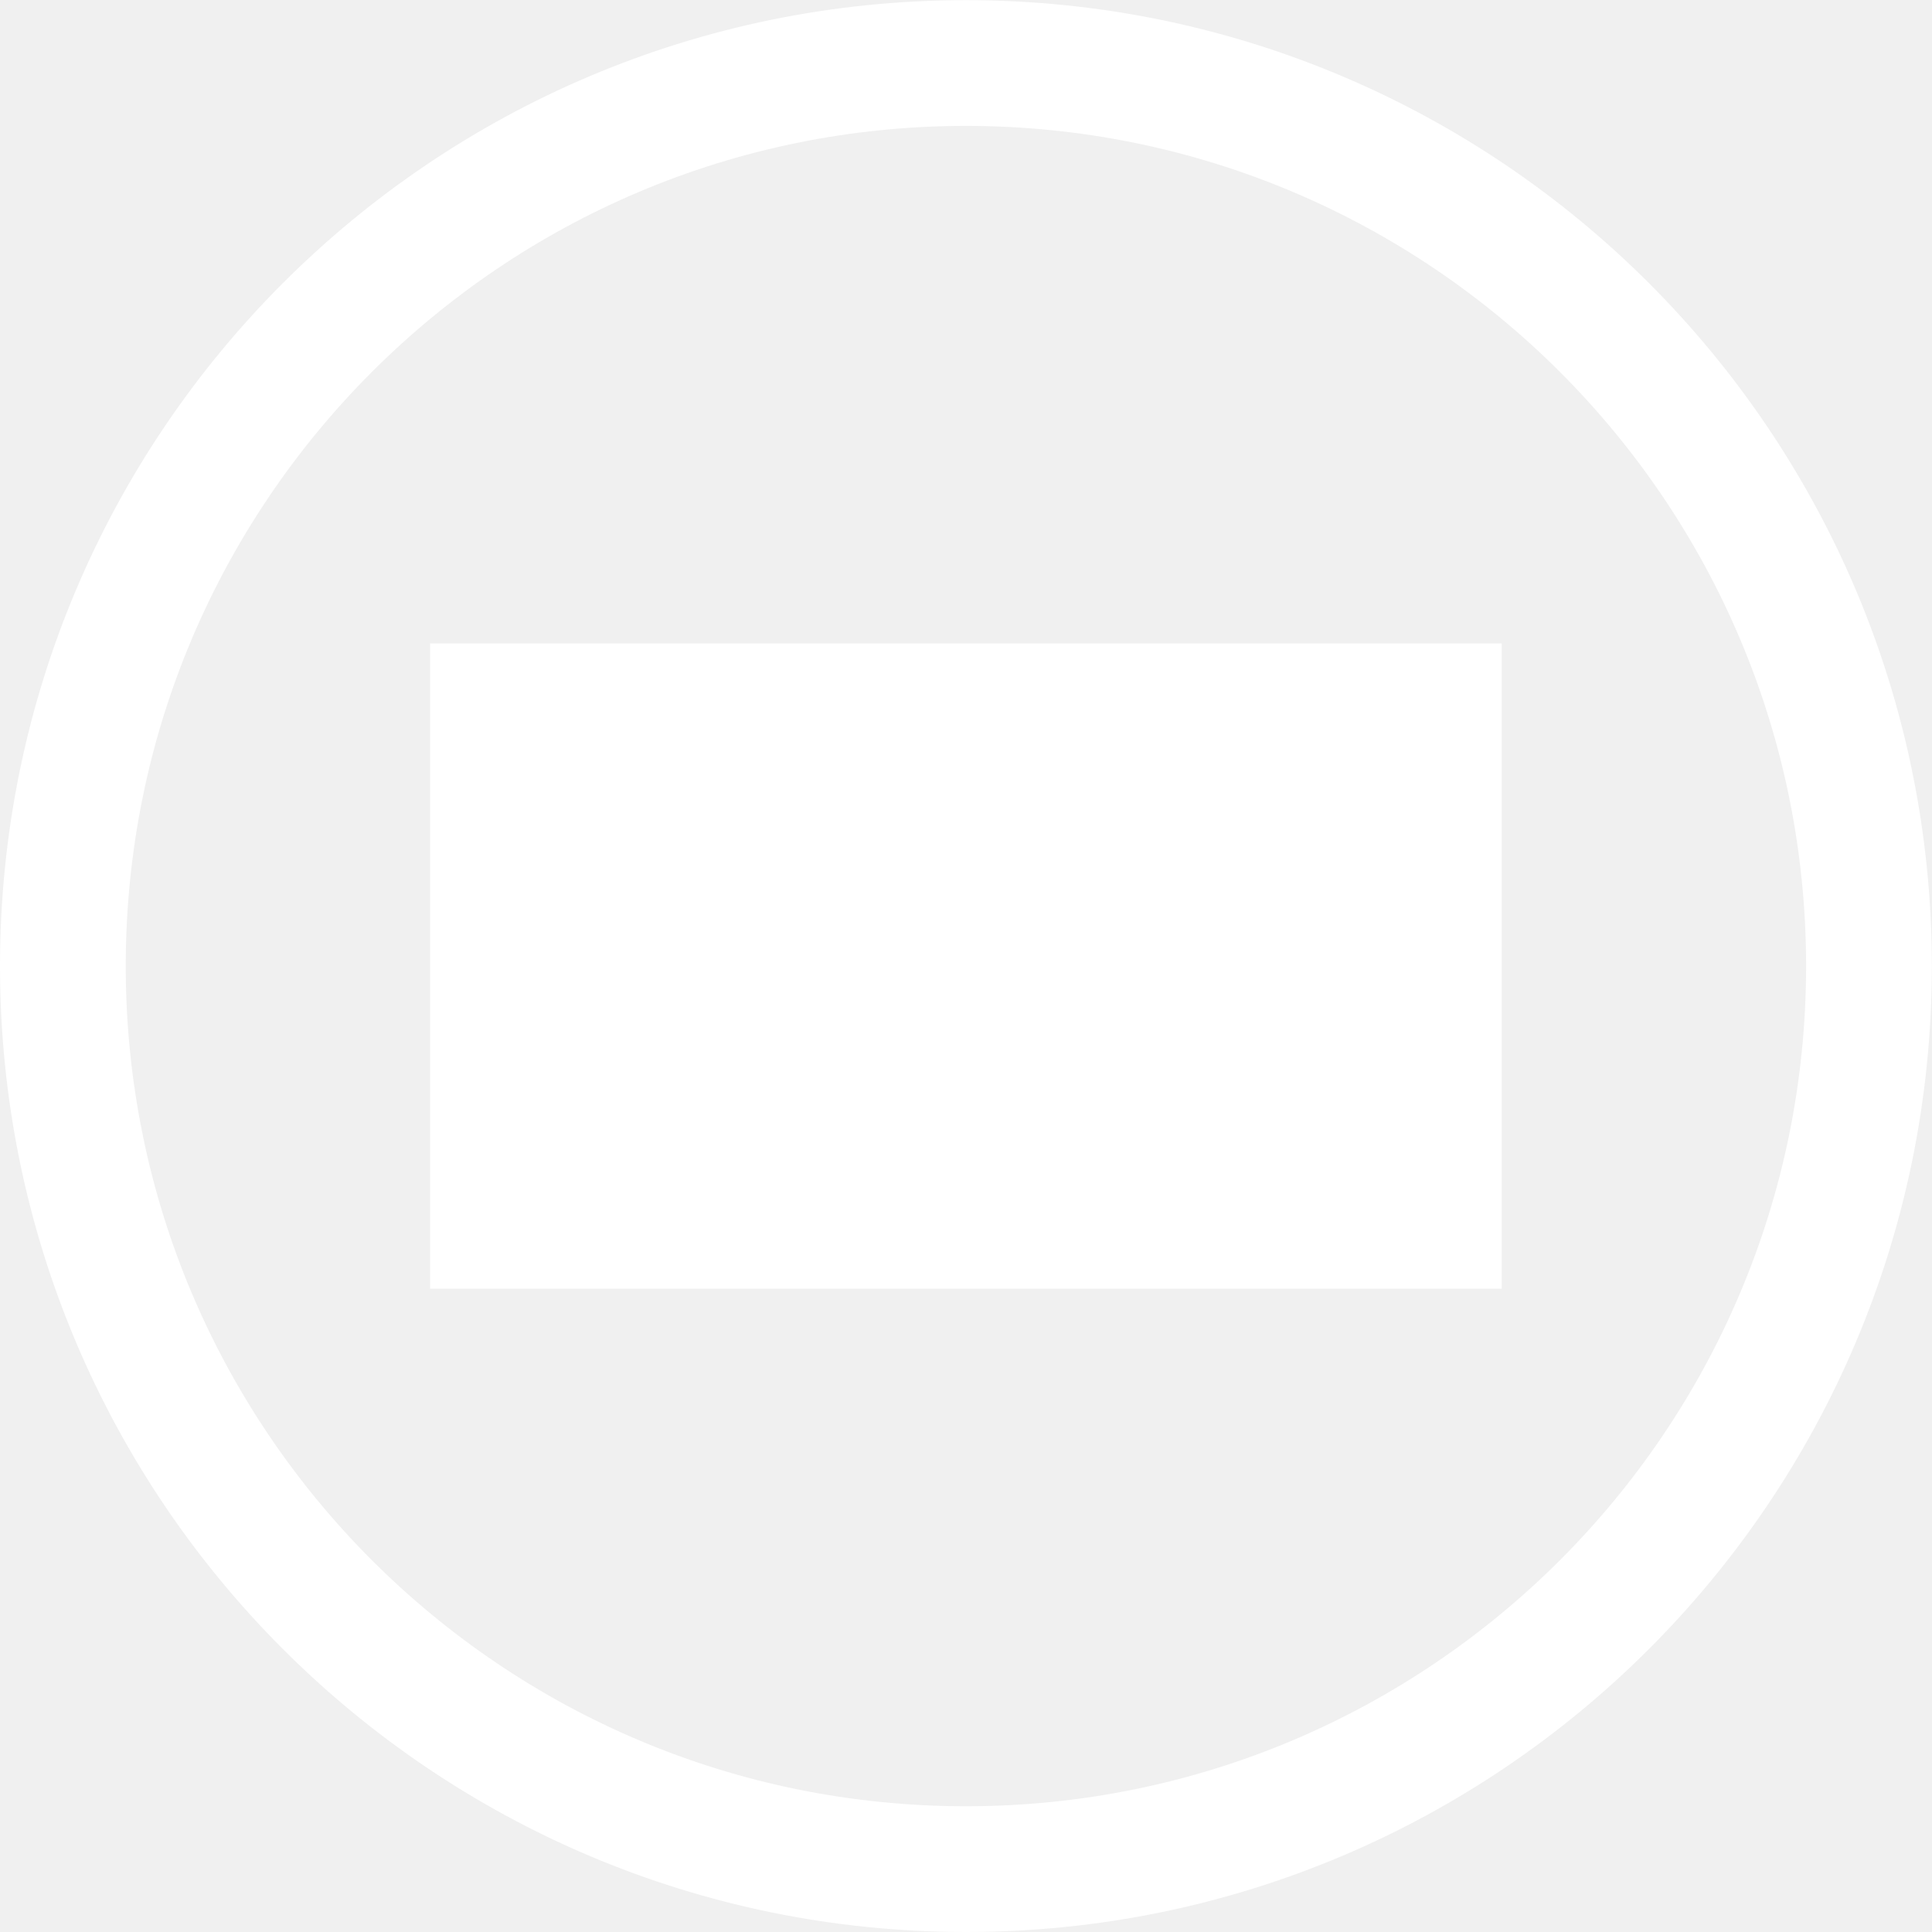
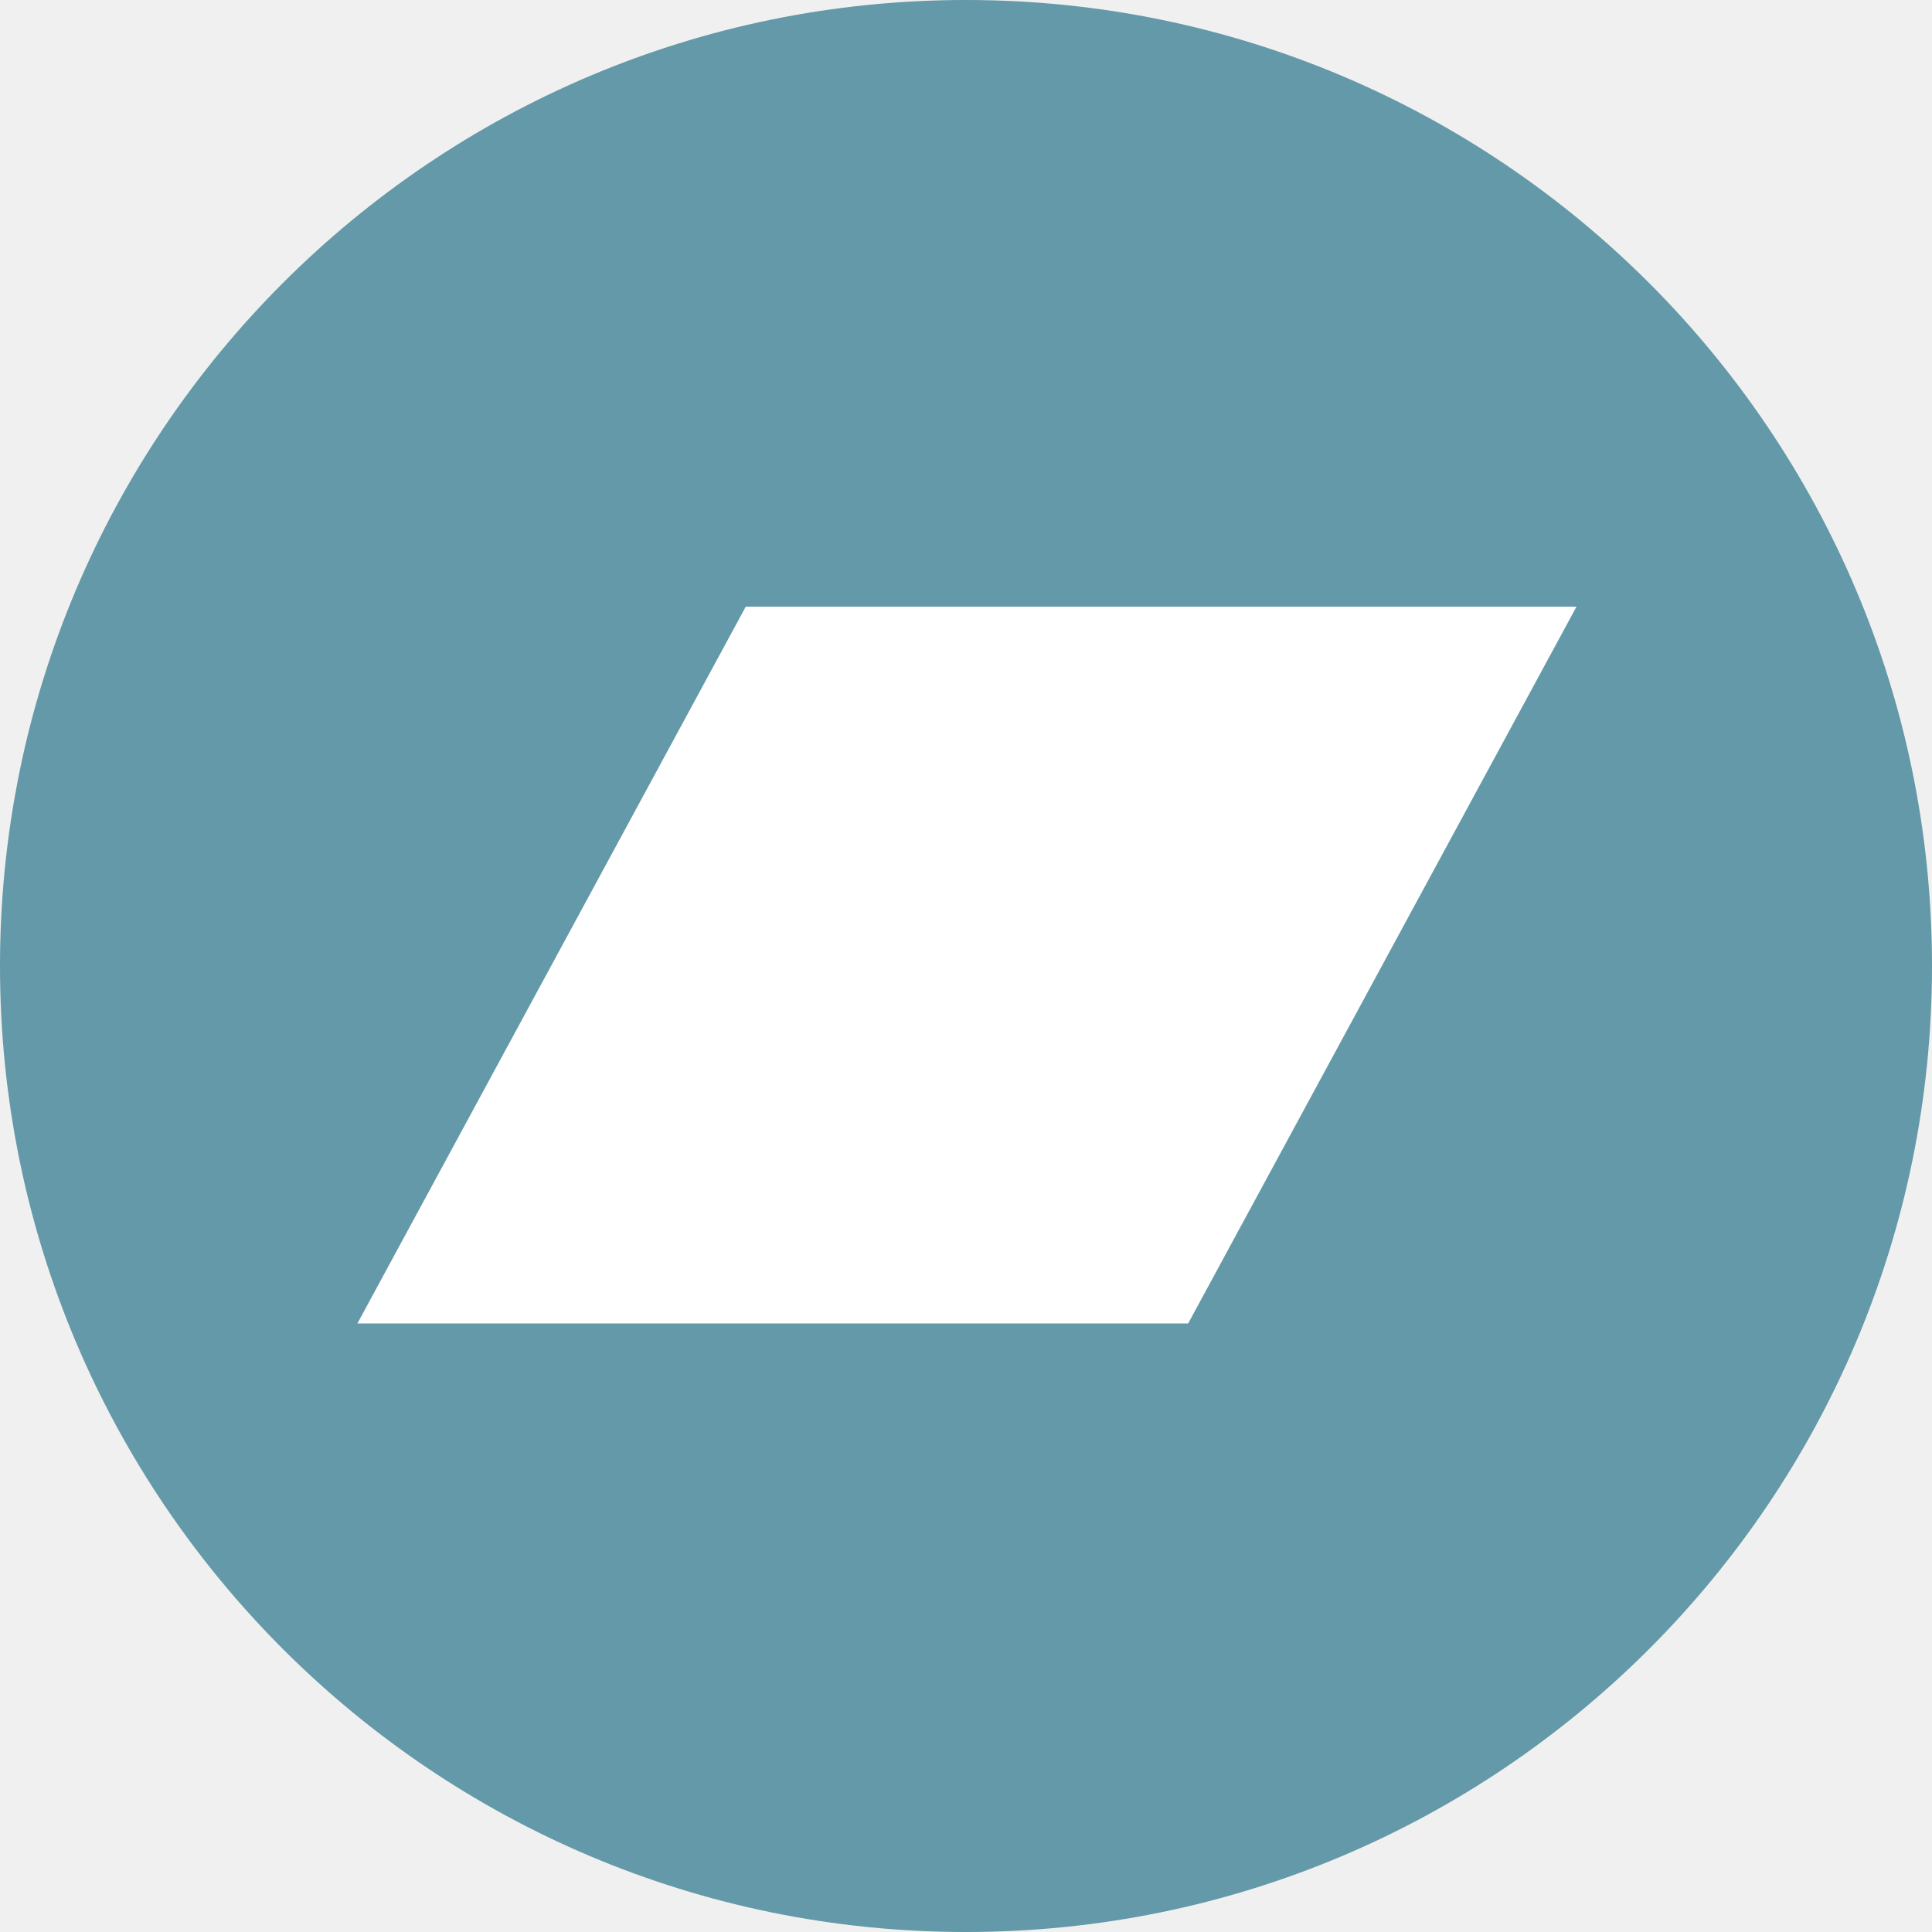
- <svg xmlns="http://www.w3.org/2000/svg" width="24" height="24" viewBox="0 0 24 24" fill="none">
-   <path d="M11.999 23.219C18.194 23.219 23.217 18.196 23.217 12.001C23.217 5.806 18.194 0.783 11.999 0.783C5.804 0.783 0.781 5.806 0.781 12.001C0.781 18.196 5.804 23.219 11.999 23.219Z" stroke="white" stroke-width="1.562" stroke-miterlimit="10" />
-   <path d="M5.343 16.008H18.655V7.993H5.343V16.008Z" fill="white" />
+ <svg xmlns="http://www.w3.org/2000/svg" version="1.1" id="Calque_1" x="0px" y="0px" viewBox="0 0 100 100" style="enable-background:new 0 0 100 100;" xml:space="preserve">
+   <style type="text/css">
+ 	.st0{fill:#6399A8;}
+ 	.st1{fill:#FFFFFF;}
+ </style>
+   <circle class="st0" cx="50" cy="50" r="50" />
+   <path class="st1" d="M61.5,68.5h-43l20.1-37.1h43L61.5,68.5z" />
</svg>
